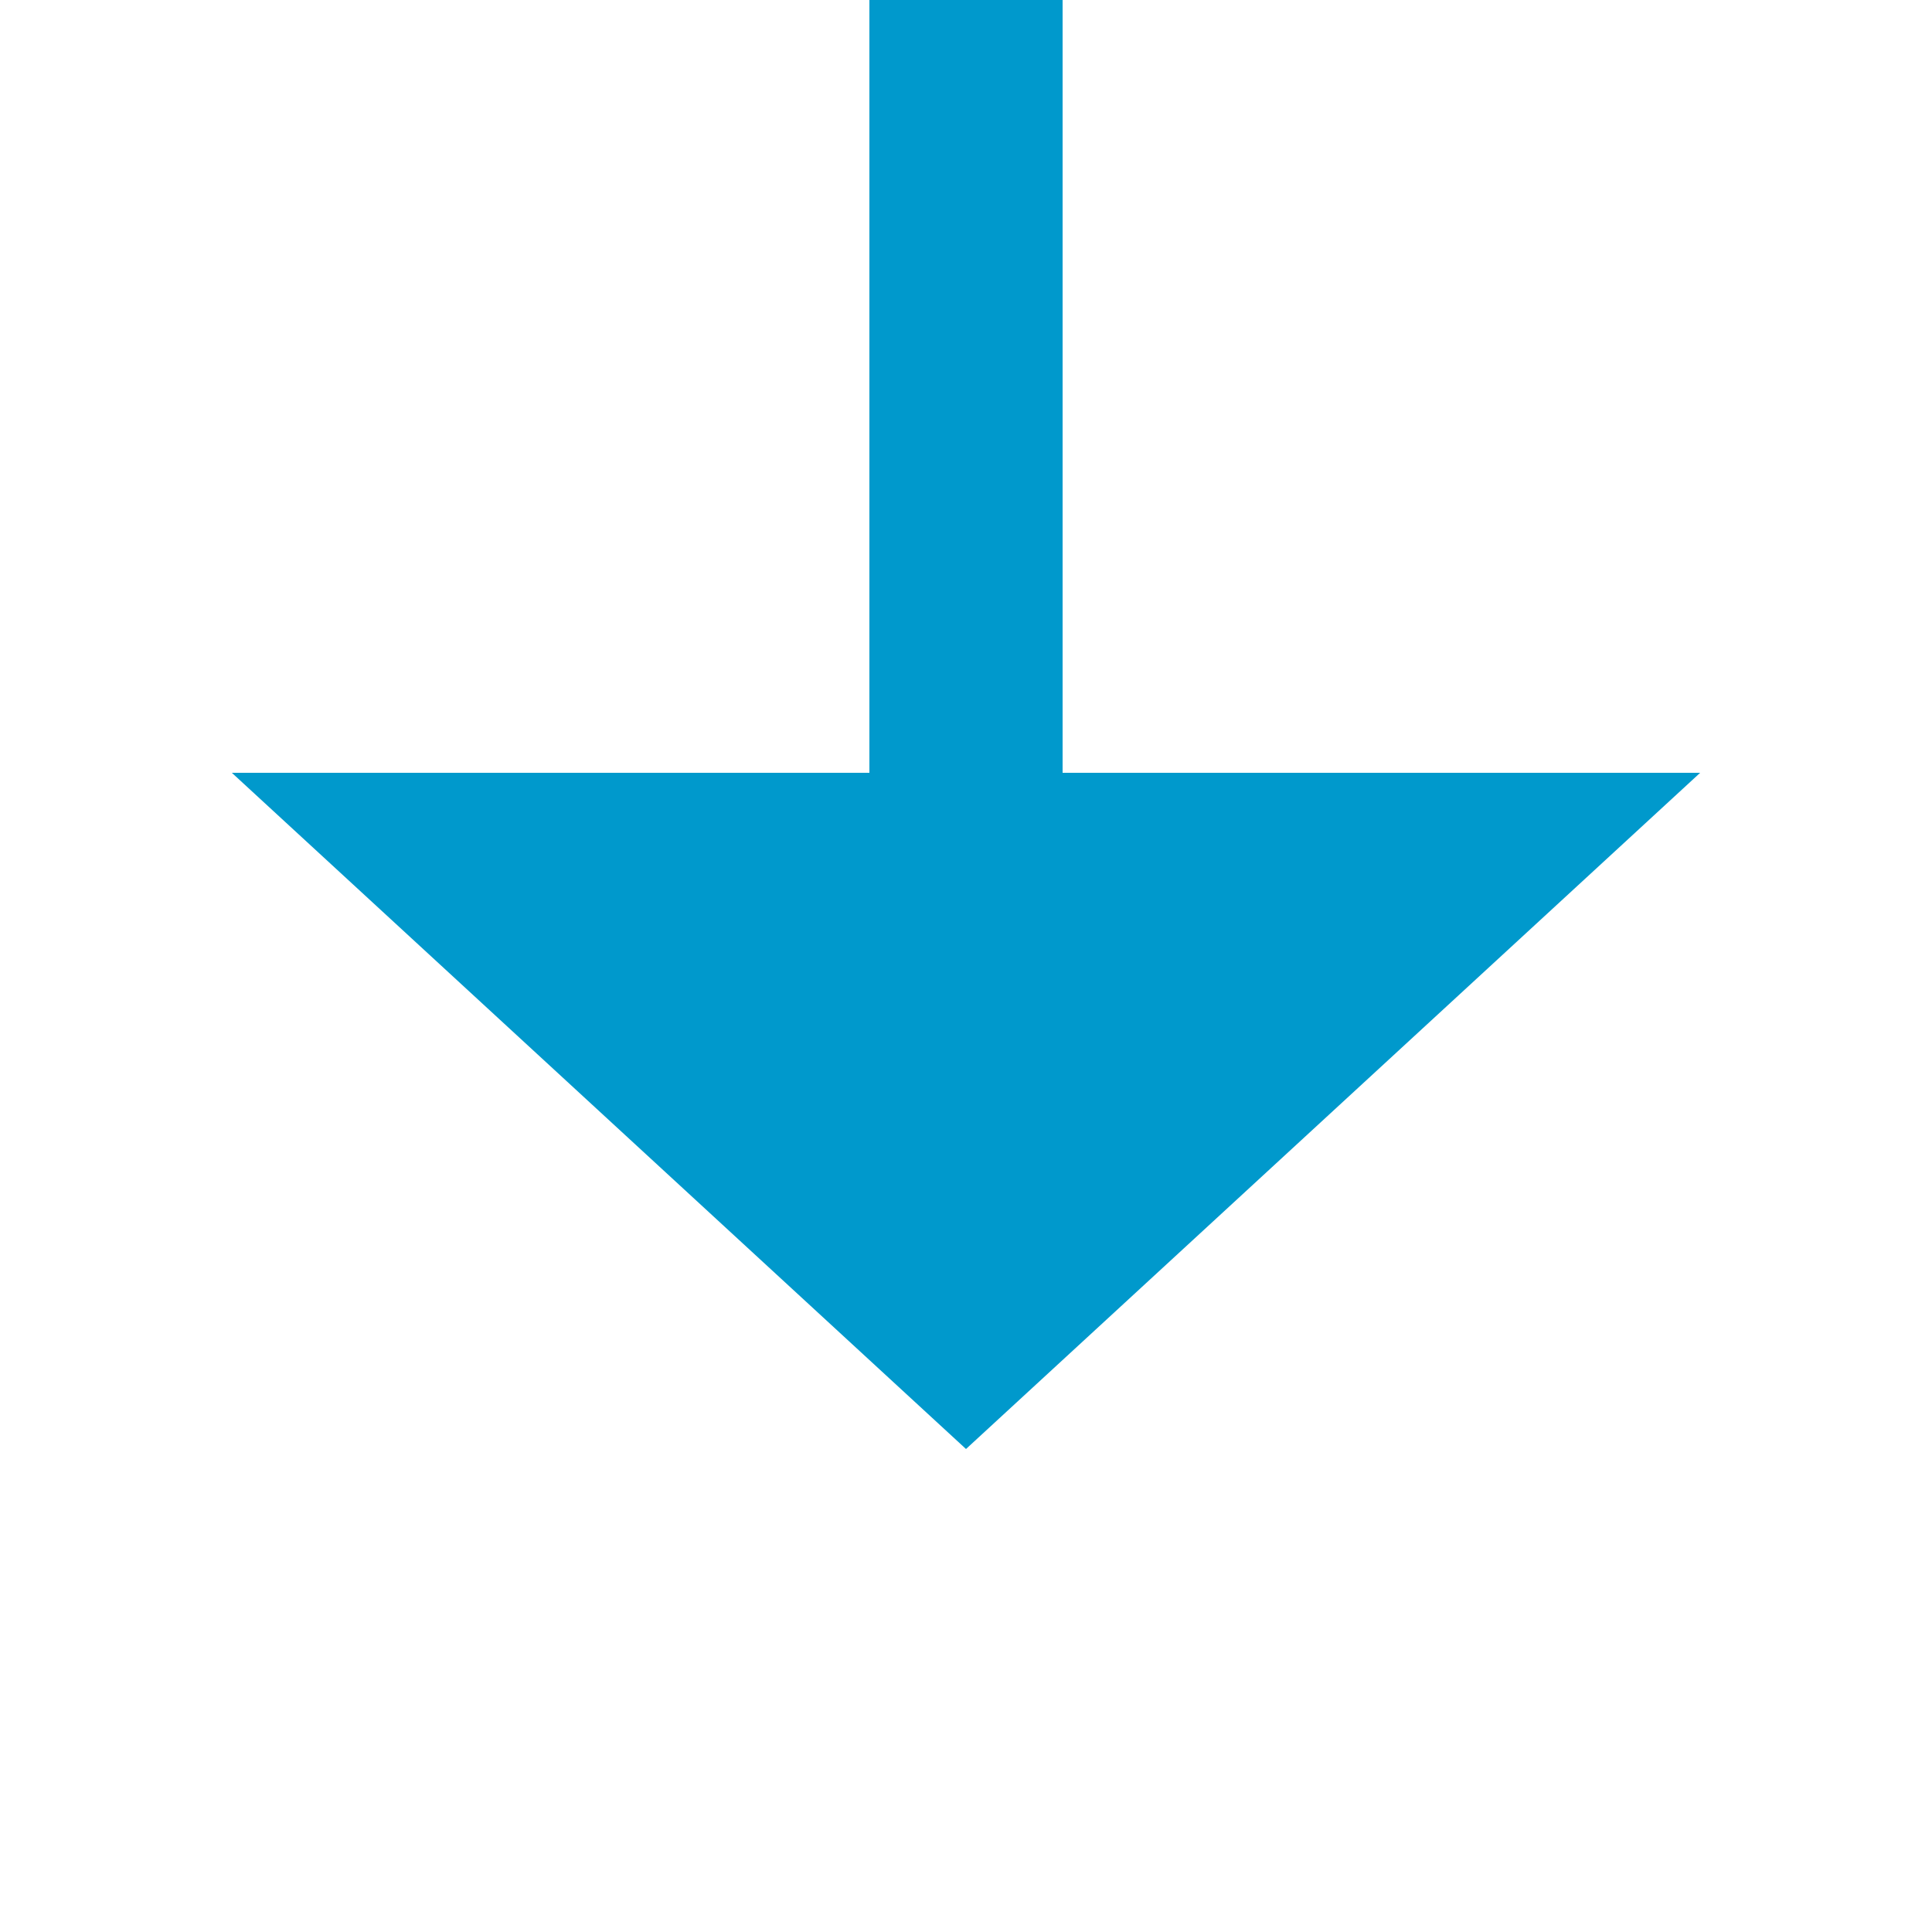
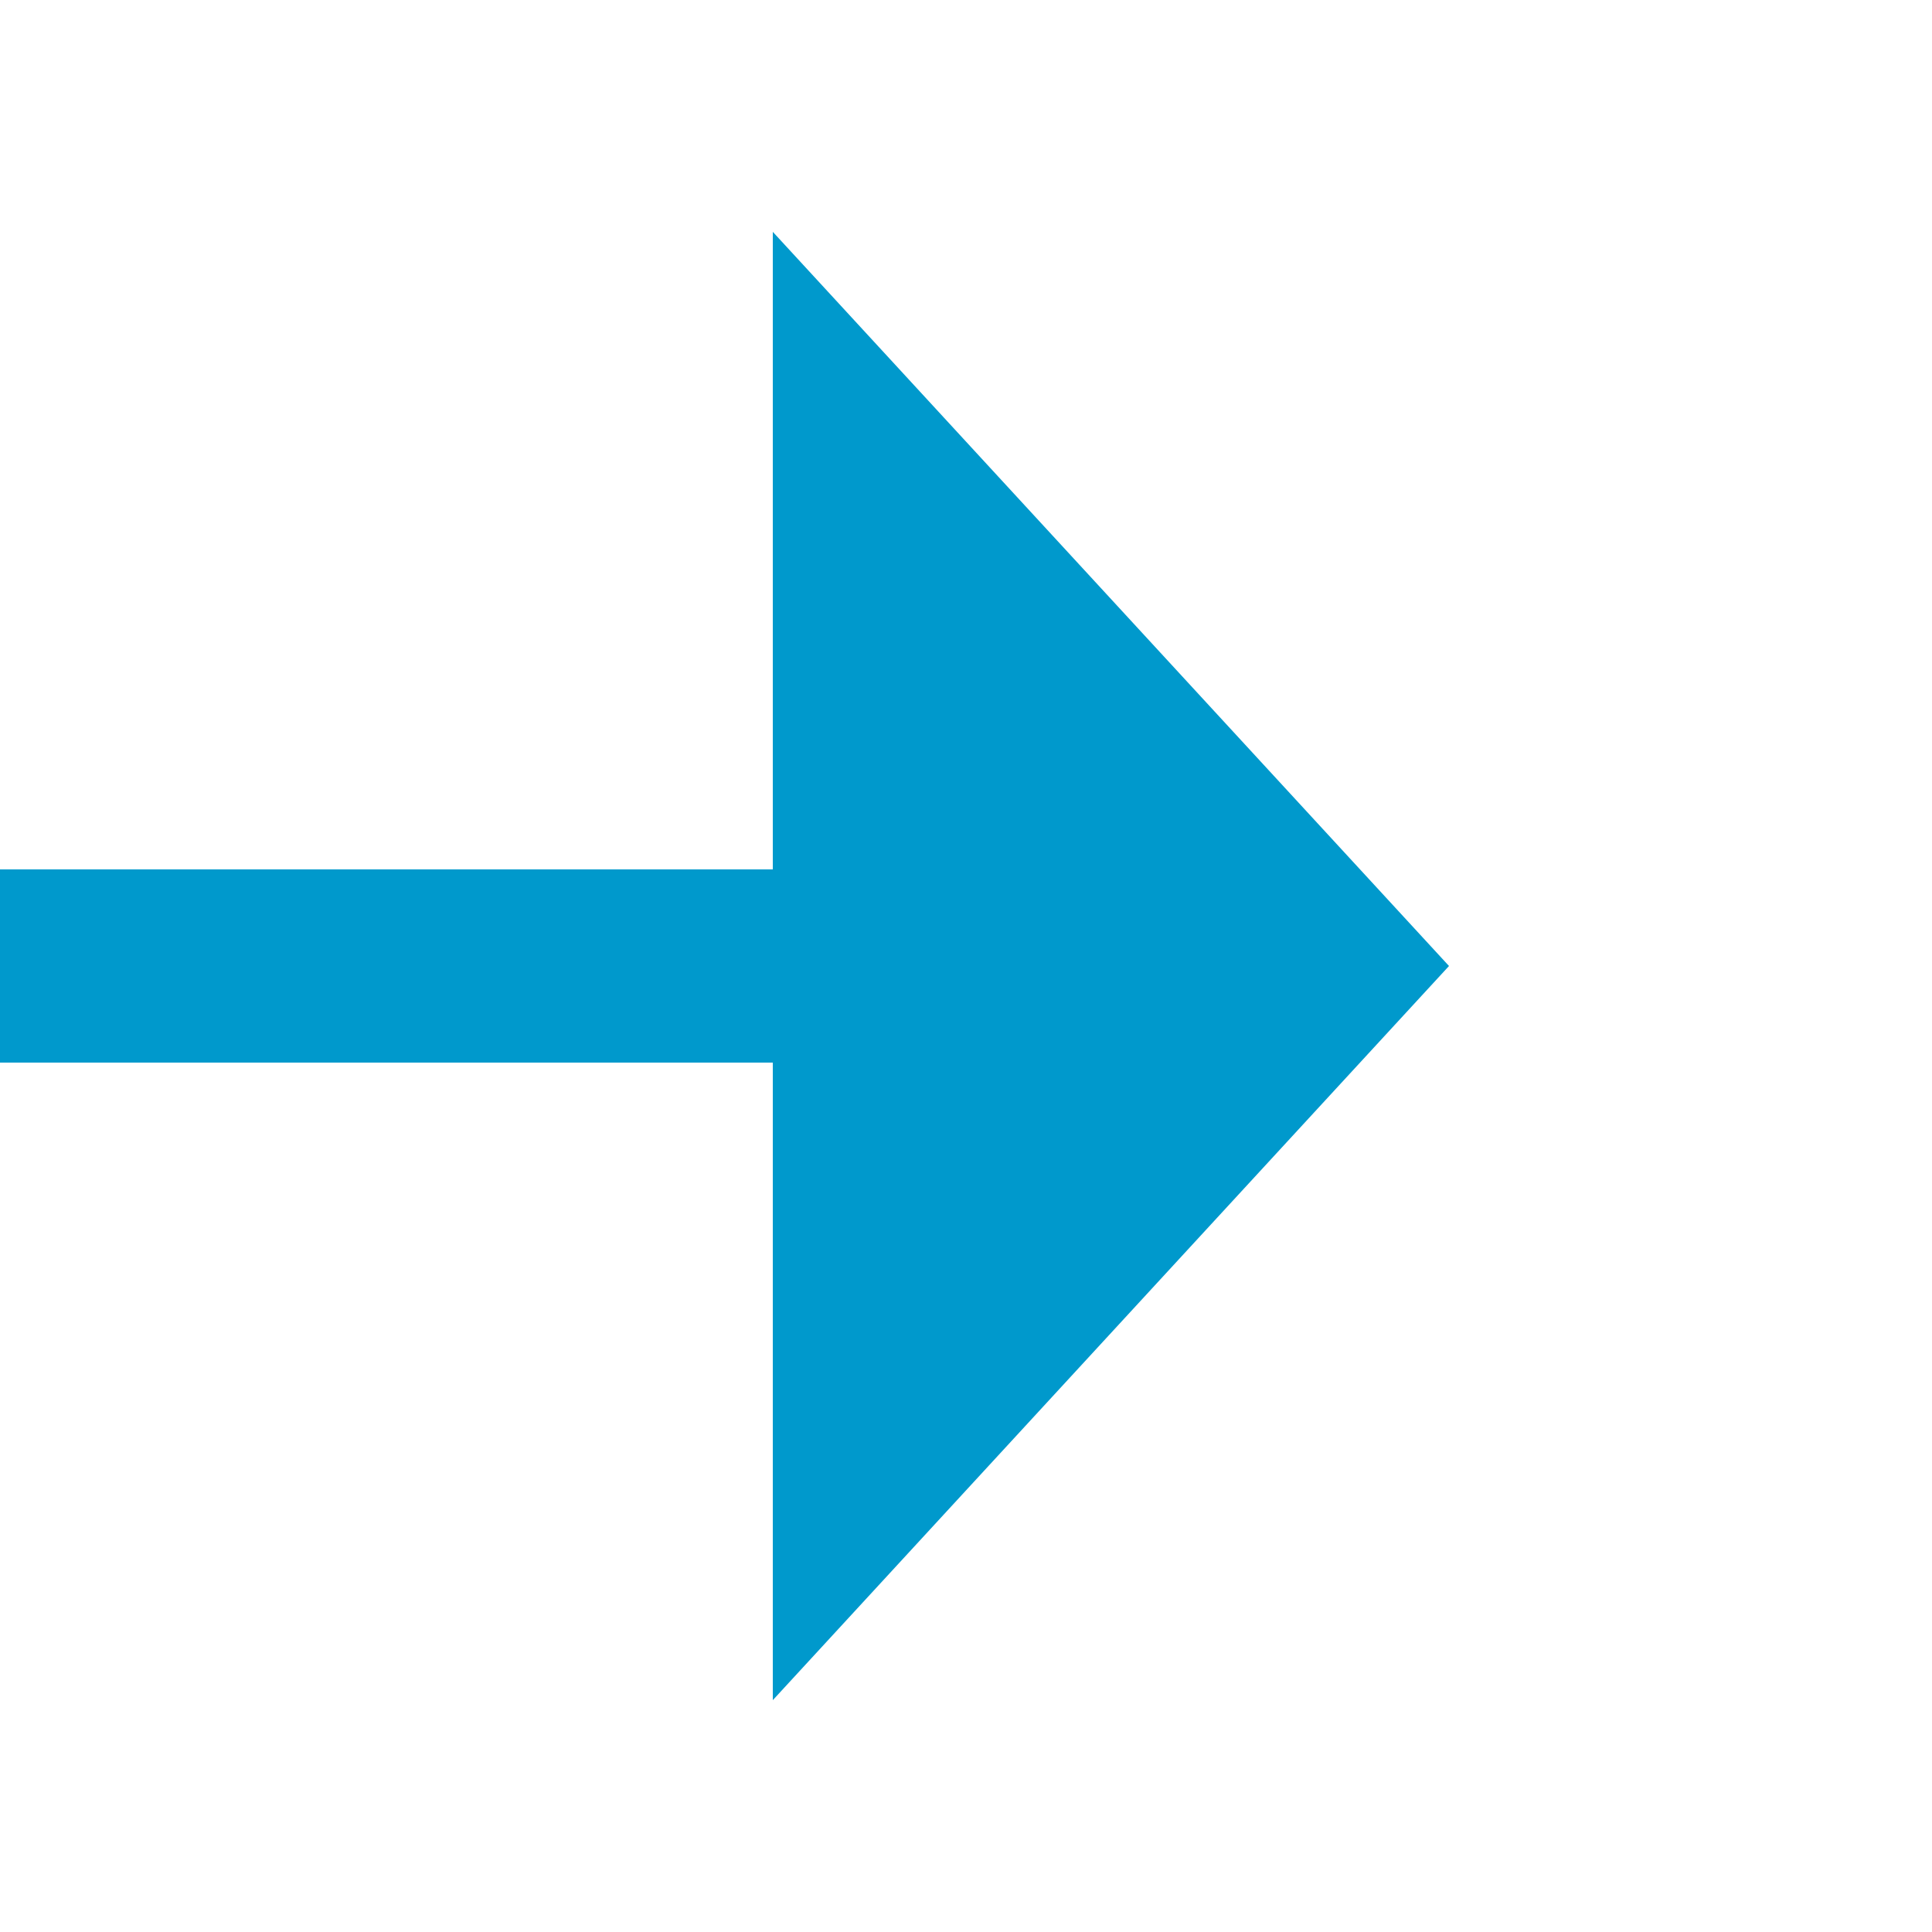
- <svg xmlns="http://www.w3.org/2000/svg" version="1.1" width="20px" height="20px" preserveAspectRatio="xMinYMid meet" viewBox="1069 419  20 18">
-   <path d="M 1079 337  L 1079 427  " stroke-width="2" stroke="#0099cc" fill="none" />
-   <path d="M 1071.4 426  L 1079 433  L 1086.6 426  L 1071.4 426  Z " fill-rule="nonzero" fill="#0099cc" stroke="none" />
+ <svg xmlns="http://www.w3.org/2000/svg" version="1.1" width="20px" height="20px" preserveAspectRatio="xMinYMid meet" viewBox="506 247  20 18">
+   <path d="M 421 256  L 515 256  " stroke-width="2" stroke="#0099cc" fill="none" />
+   <path d="M 514 263.6  L 521 256  L 514 248.4  L 514 263.6  Z " fill-rule="nonzero" fill="#0099cc" stroke="none" />
</svg>
